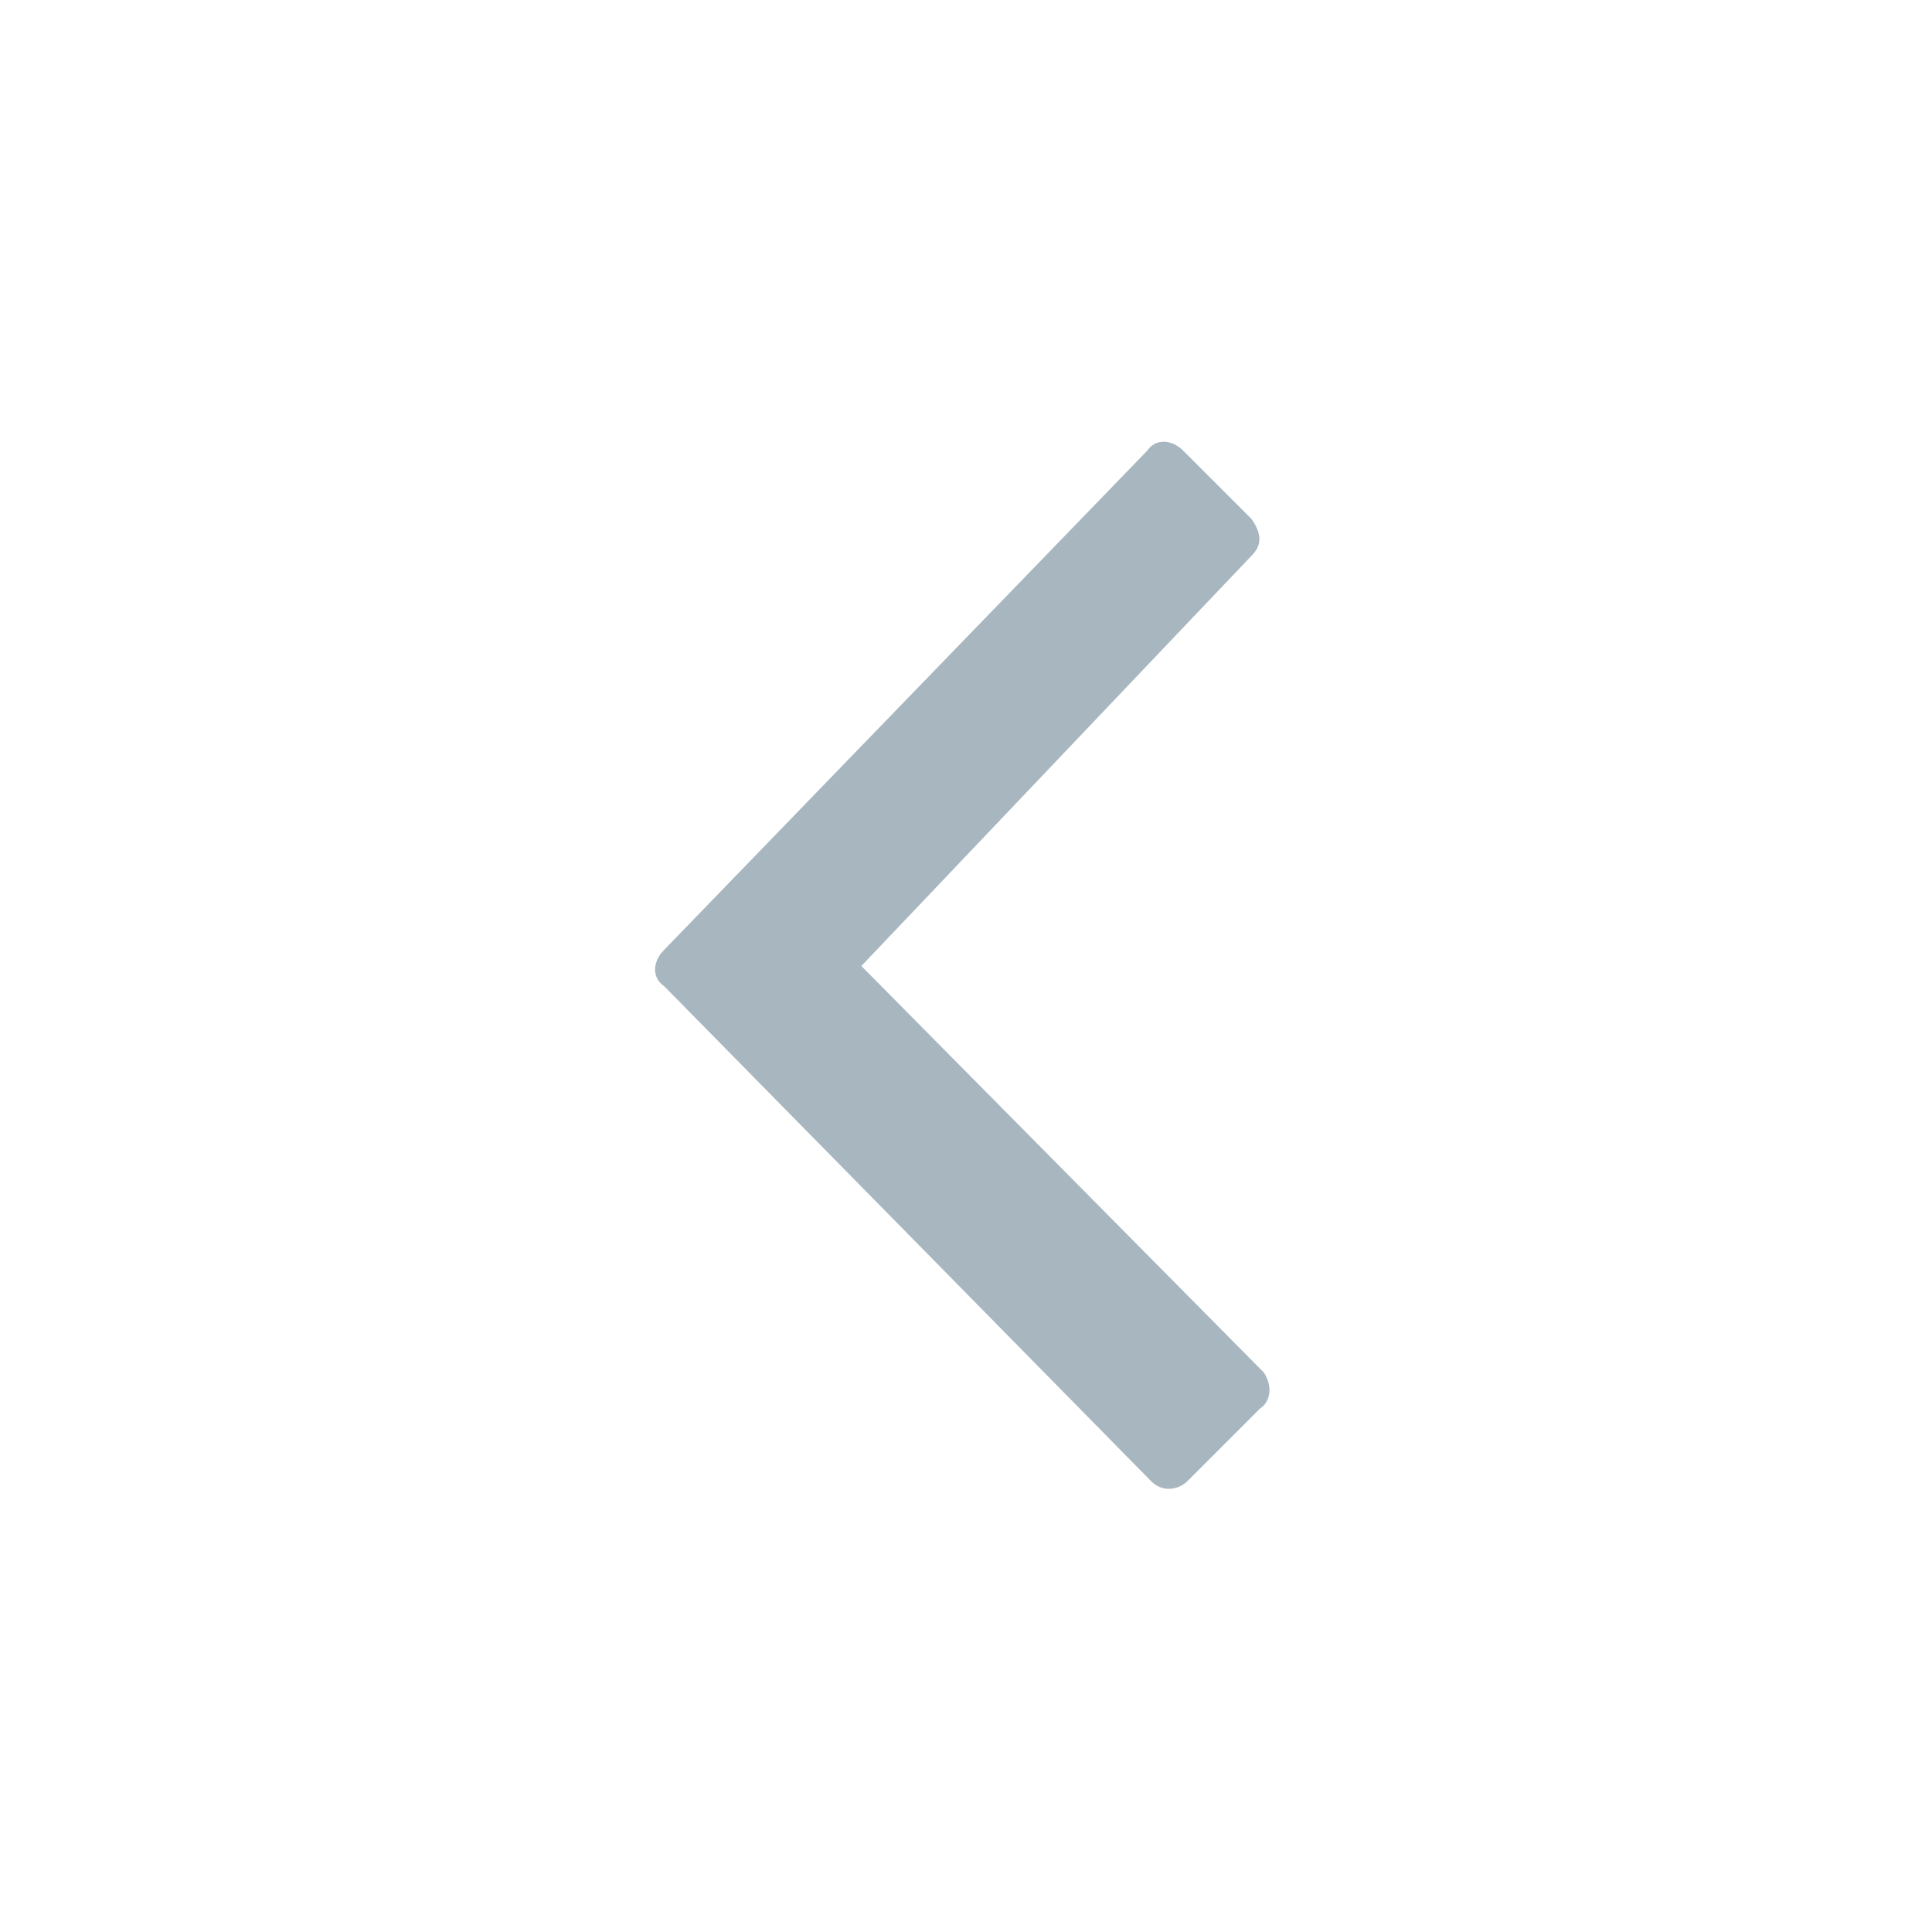
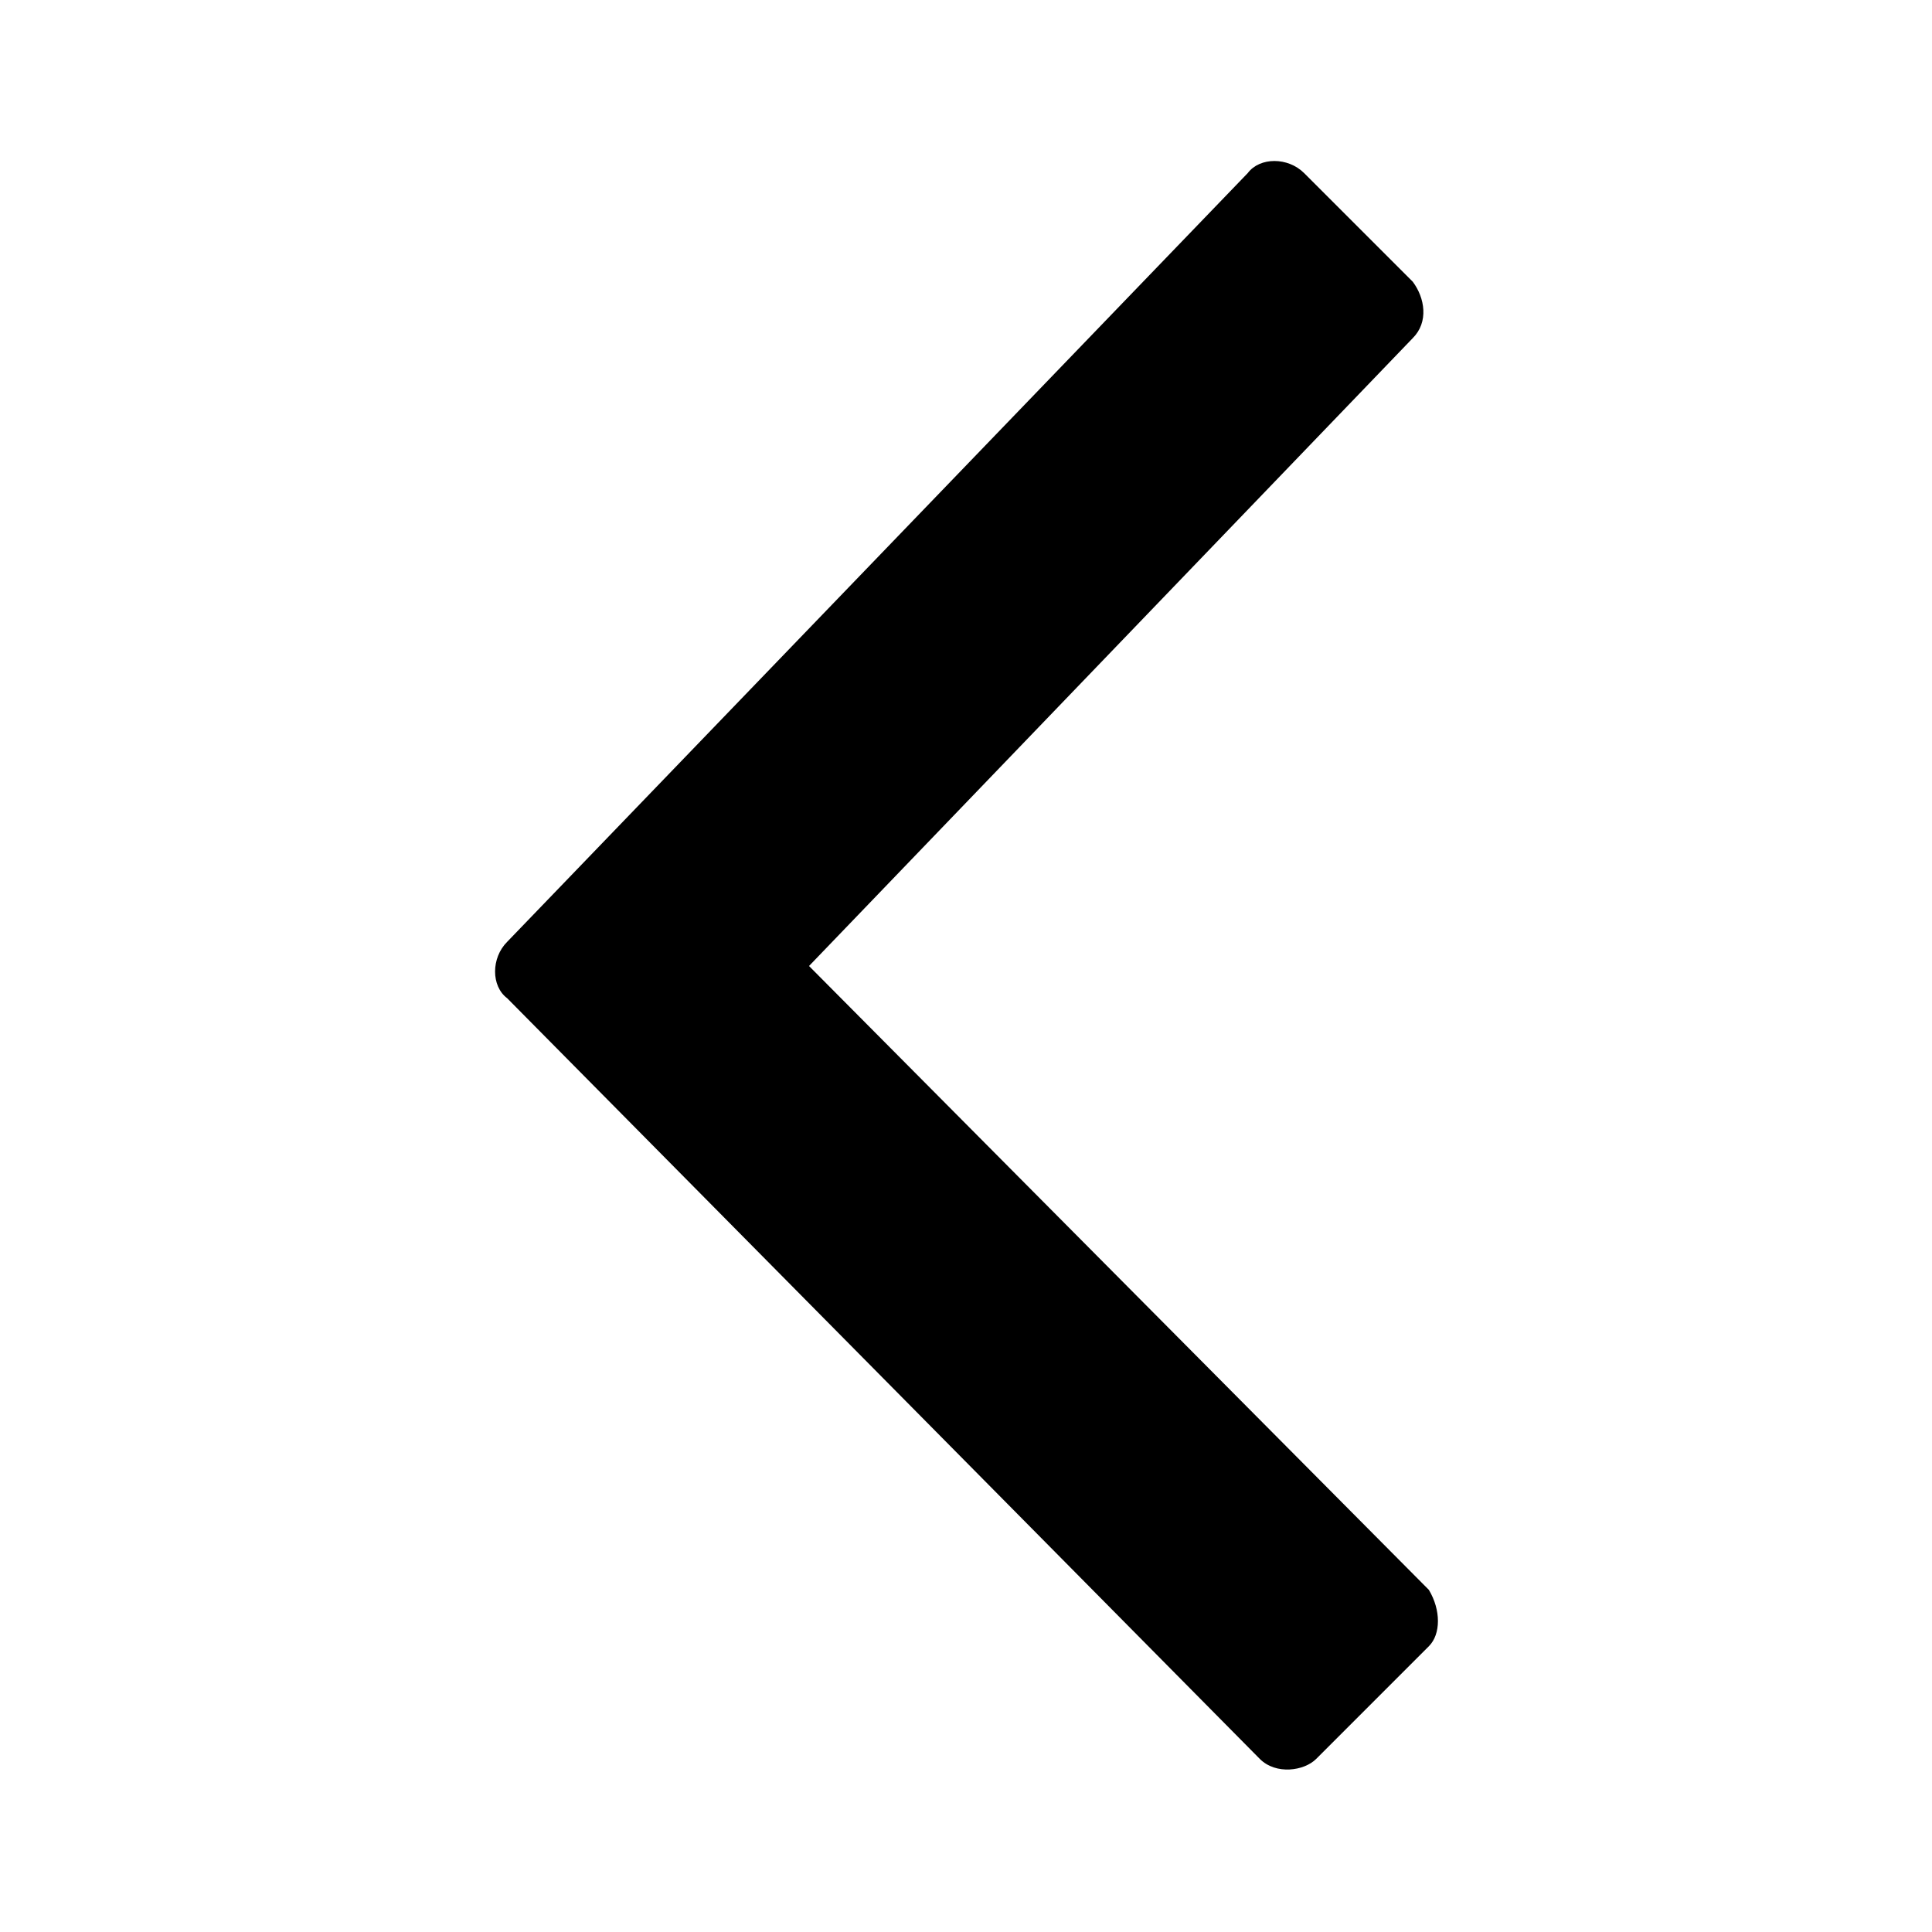
- <svg xmlns="http://www.w3.org/2000/svg" version="1.1" id="Layer_1" x="0px" y="0px" viewBox="-350 644 48 48" style="enable-background:new -350 644 48 48;" xml:space="preserve">
-   <style type="text/css">
- 	.st0{display:none;}
- 	.st1{display:inline;fill:#E6E7E8;}
- 	.st2{display:inline;}
- 	.st3{fill:none;stroke:#544841;stroke-width:8.061200e-02;stroke-miterlimit:10;}
- 	.st4{fill:#A7B6BF;}
- </style>
-   <g id="bg" class="st0">
-     <path class="st1" d="M-660.6,1336h-30.8c-4.7,0-8.6-3.9-8.6-8.6v-30.8c0-4.7,3.9-8.6,8.6-8.6h30.8c4.7,0,8.6,3.9,8.6,8.6v30.8   C-652,1332.1-655.9,1336-660.6,1336z" />
-   </g>
-   <g id="lines" class="st0">
-     <g class="st2">
-       <line class="st3" x1="-676" y1="1288.2" x2="-676" y2="1335.8" />
-       <line class="st3" x1="-684.9" y1="1288.2" x2="-684.9" y2="1335.8" />
-       <line class="st3" x1="-667.1" y1="1288.2" x2="-667.1" y2="1335.8" />
-       <line class="st3" x1="-655.3" y1="1288.2" x2="-655.3" y2="1335.8" />
-       <line class="st3" x1="-696.7" y1="1288.2" x2="-696.7" y2="1335.8" />
-       <line class="st3" x1="-699.8" y1="1312" x2="-652.2" y2="1312" />
-       <line class="st3" x1="-699.8" y1="1303.1" x2="-652.2" y2="1303.1" />
-       <line class="st3" x1="-699.8" y1="1320.9" x2="-652.2" y2="1320.9" />
-       <line class="st3" x1="-699.8" y1="1332.7" x2="-652.2" y2="1332.7" />
-       <line class="st3" x1="-699.8" y1="1291.3" x2="-652.2" y2="1291.3" />
-       <line class="st3" x1="-699.8" y1="1288.2" x2="-652.2" y2="1335.8" />
-       <line class="st3" x1="-699.8" y1="1335.8" x2="-652.2" y2="1288.2" />
-       <circle class="st3" cx="-676" cy="1312" r="12.5" />
-       <circle class="st3" cx="-676" cy="1312" r="20.7" />
-       <g id="_x31_20px_icon_102_">
-         <path id="Rectangle_7_102_" class="st3" d="M-685.1,1335.8c-5.4,0-8.5,0-11.6-3.1c-3.1-3.1-3.1-6.2-3.1-11.6v-18.2     c0-5.4,0-8.5,3.1-11.6s6.2-3.1,11.6-3.1h18.2c5.4,0,8.5,0,11.6,3.1s3.1,6.2,3.1,11.6v18.2c0,5.4,0,8.5-3.1,11.6     c-3.1,3.1-6.2,3.1-11.6,3.1H-685.1z" />
-       </g>
-       <path class="st3" d="M-676,1297.2" />
-       <circle class="st3" cx="-676" cy="1312" r="8.8" />
-       <path class="st3" d="M-669.3,1313.1c0.1-0.4,0.1-0.7,0.1-1.1s0-0.8-0.1-1.1c-0.5-2.8-2.7-5.1-5.6-5.6c-0.4-0.1-0.8-0.1-1.1-0.1    c-0.4,0-0.8,0-1.1,0.1c-2.9,0.5-5.1,2.7-5.6,5.6c-0.1,0.4-0.1,0.7-0.1,1.1s0,0.8,0.1,1.1c0.5,2.9,2.7,5.1,5.6,5.6    c0.4,0.1,0.7,0.1,1.1,0.1s0.8,0,1.1-0.1C-672,1318.2-669.8,1316-669.3,1313.1z" />
-     </g>
-   </g>
-   <g id="icon">
-     <path class="st4" d="M-318.6,678.1l-10-10.1l9.7-10.2c0.3-0.3,0.2-0.6,0-0.9l-1.7-1.7c-0.3-0.3-0.7-0.3-0.9,0l-12,12.4   c-0.3,0.3-0.3,0.7,0,0.9l12.1,12.3c0.3,0.3,0.7,0.2,0.9,0l1.8-1.8C-318.4,678.8-318.4,678.4-318.6,678.1z" />
-   </g>
+ <svg xmlns="http://www.w3.org/2000/svg" version="1.1" id="icon" x="0px" y="0px" viewBox="0 0 48 48" style="enable-background:new 0 0 48 48;" xml:space="preserve">
+   <path id="back_1_" d="M35.5,39.5L20.1,24l15-15.6c0.4-0.4,0.3-1,0-1.4l-2.7-2.7c-0.4-0.4-1.1-0.4-1.4,0L12.6,23.4  c-0.4,0.4-0.4,1.1,0,1.4l18.7,18.9c0.4,0.4,1.1,0.3,1.4,0l2.8-2.8C35.8,40.6,35.8,40,35.5,39.5z" />
</svg>
